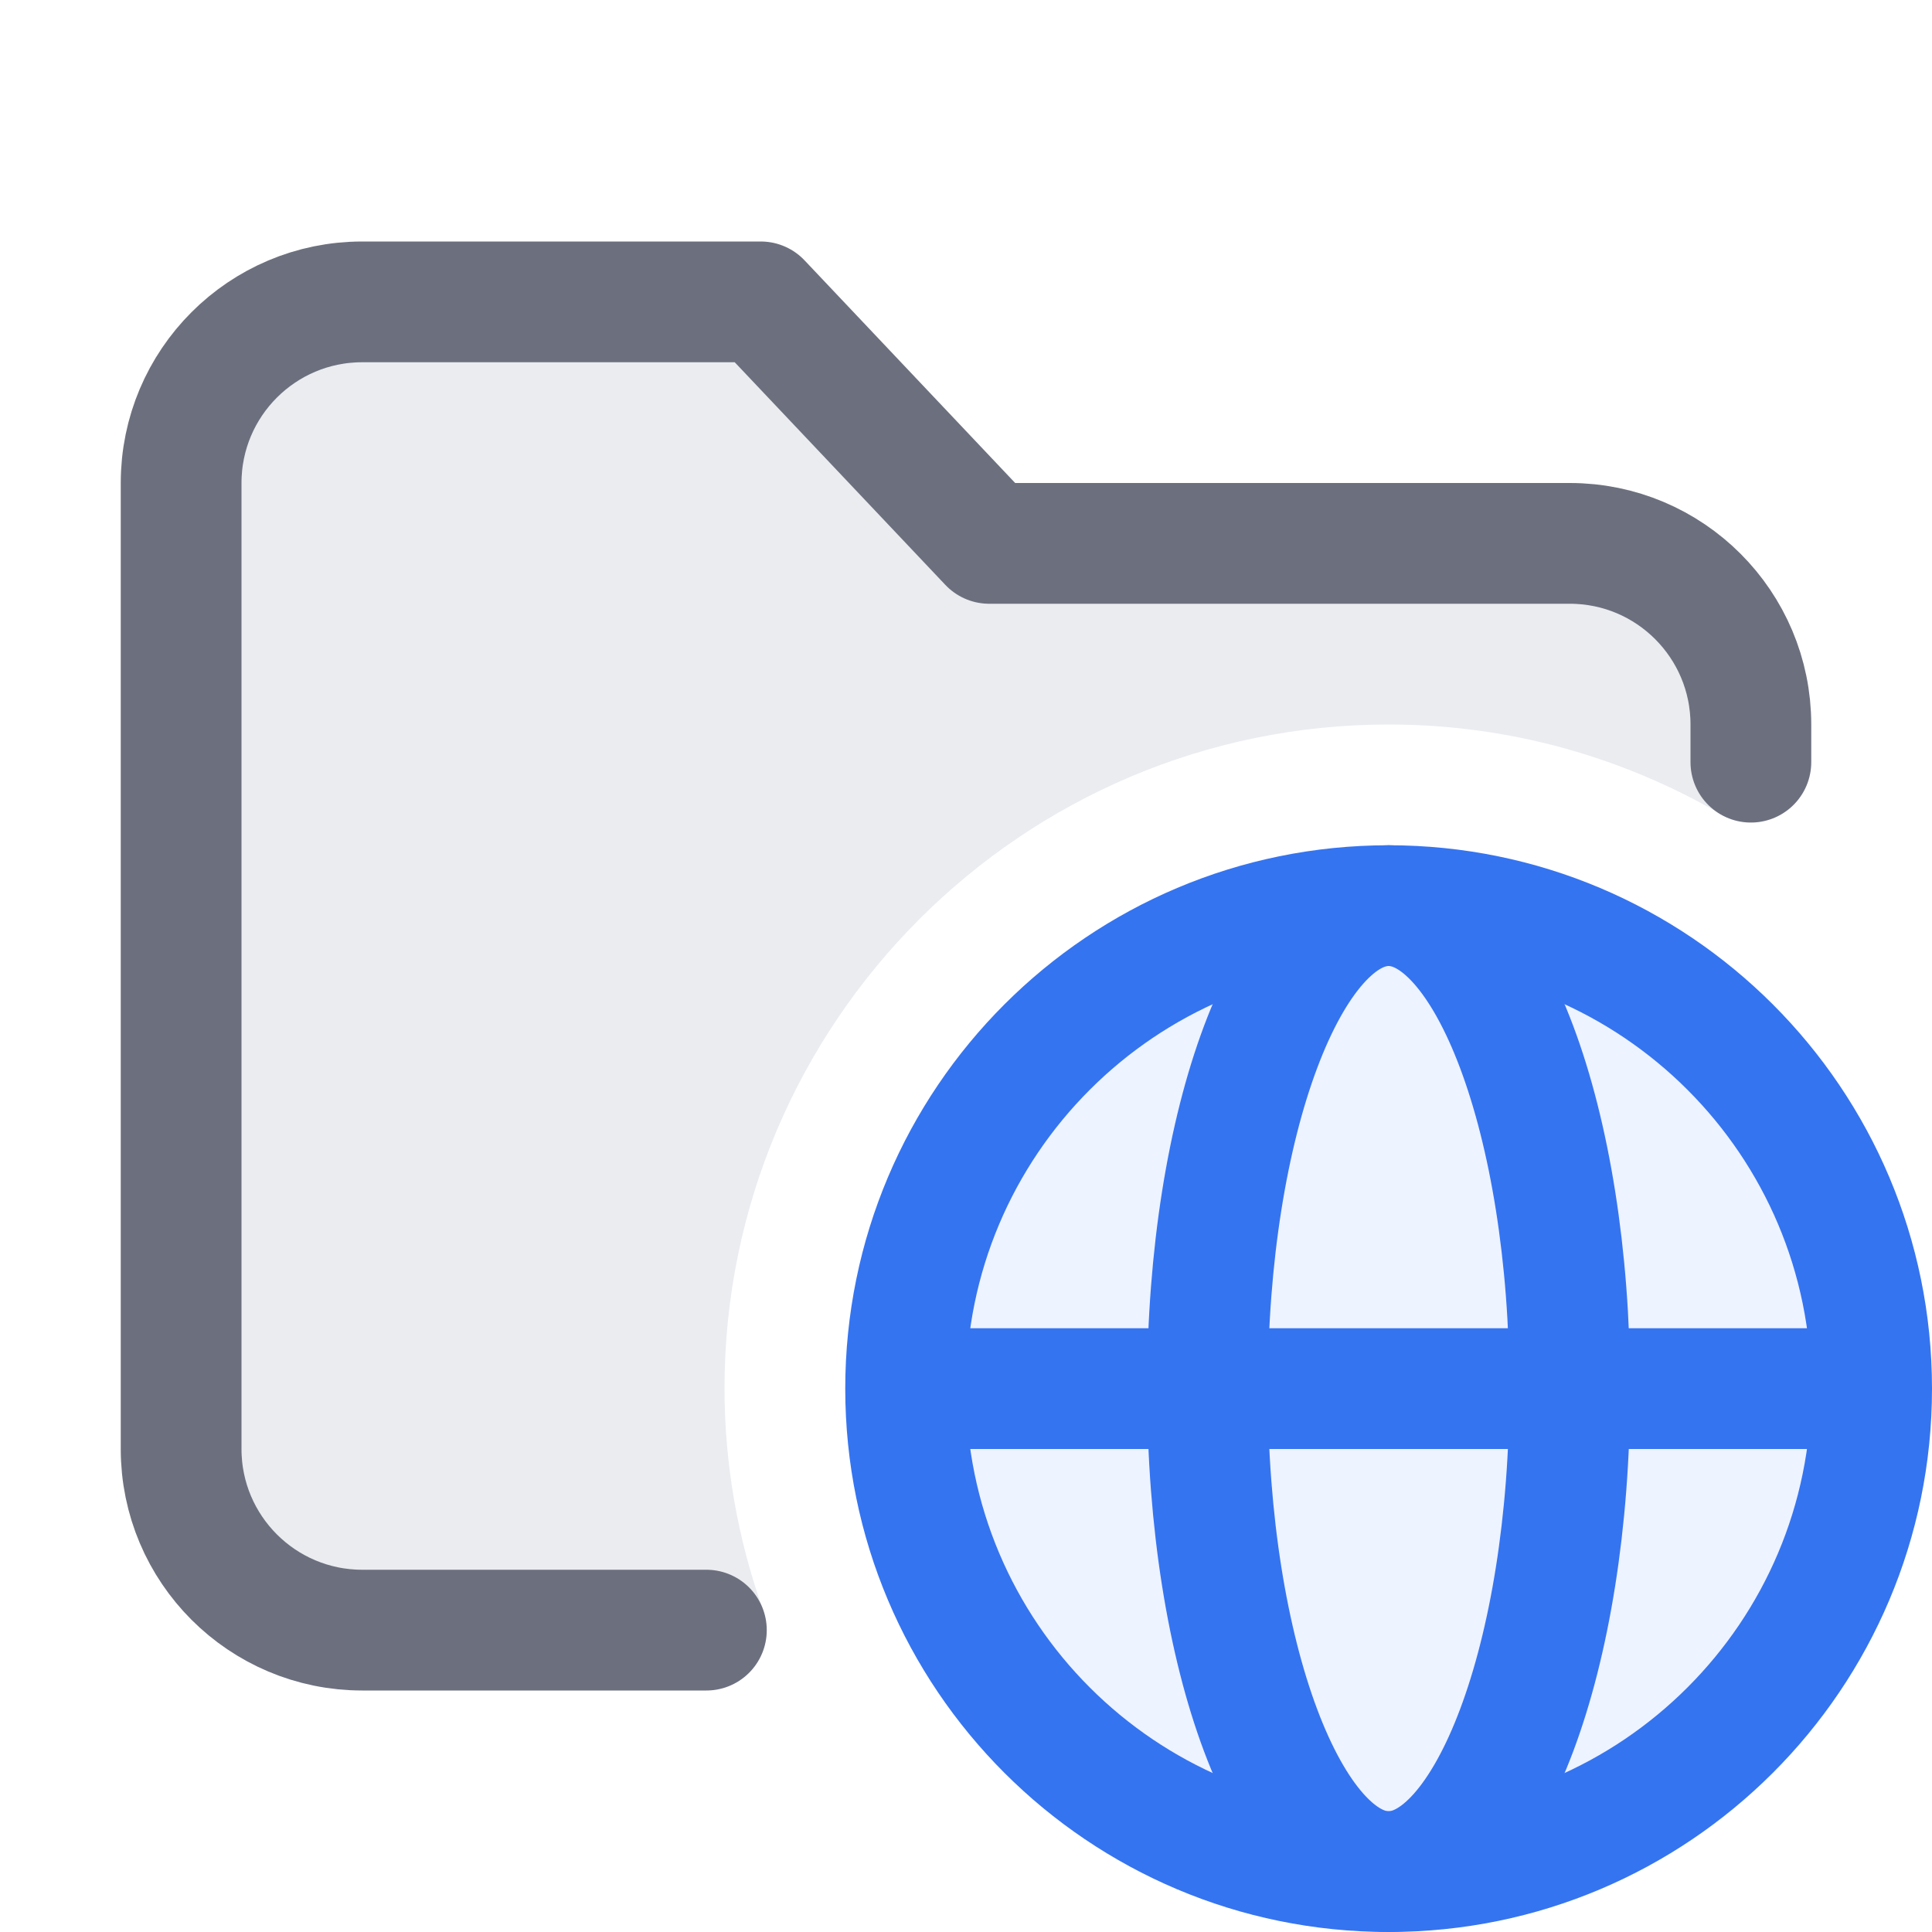
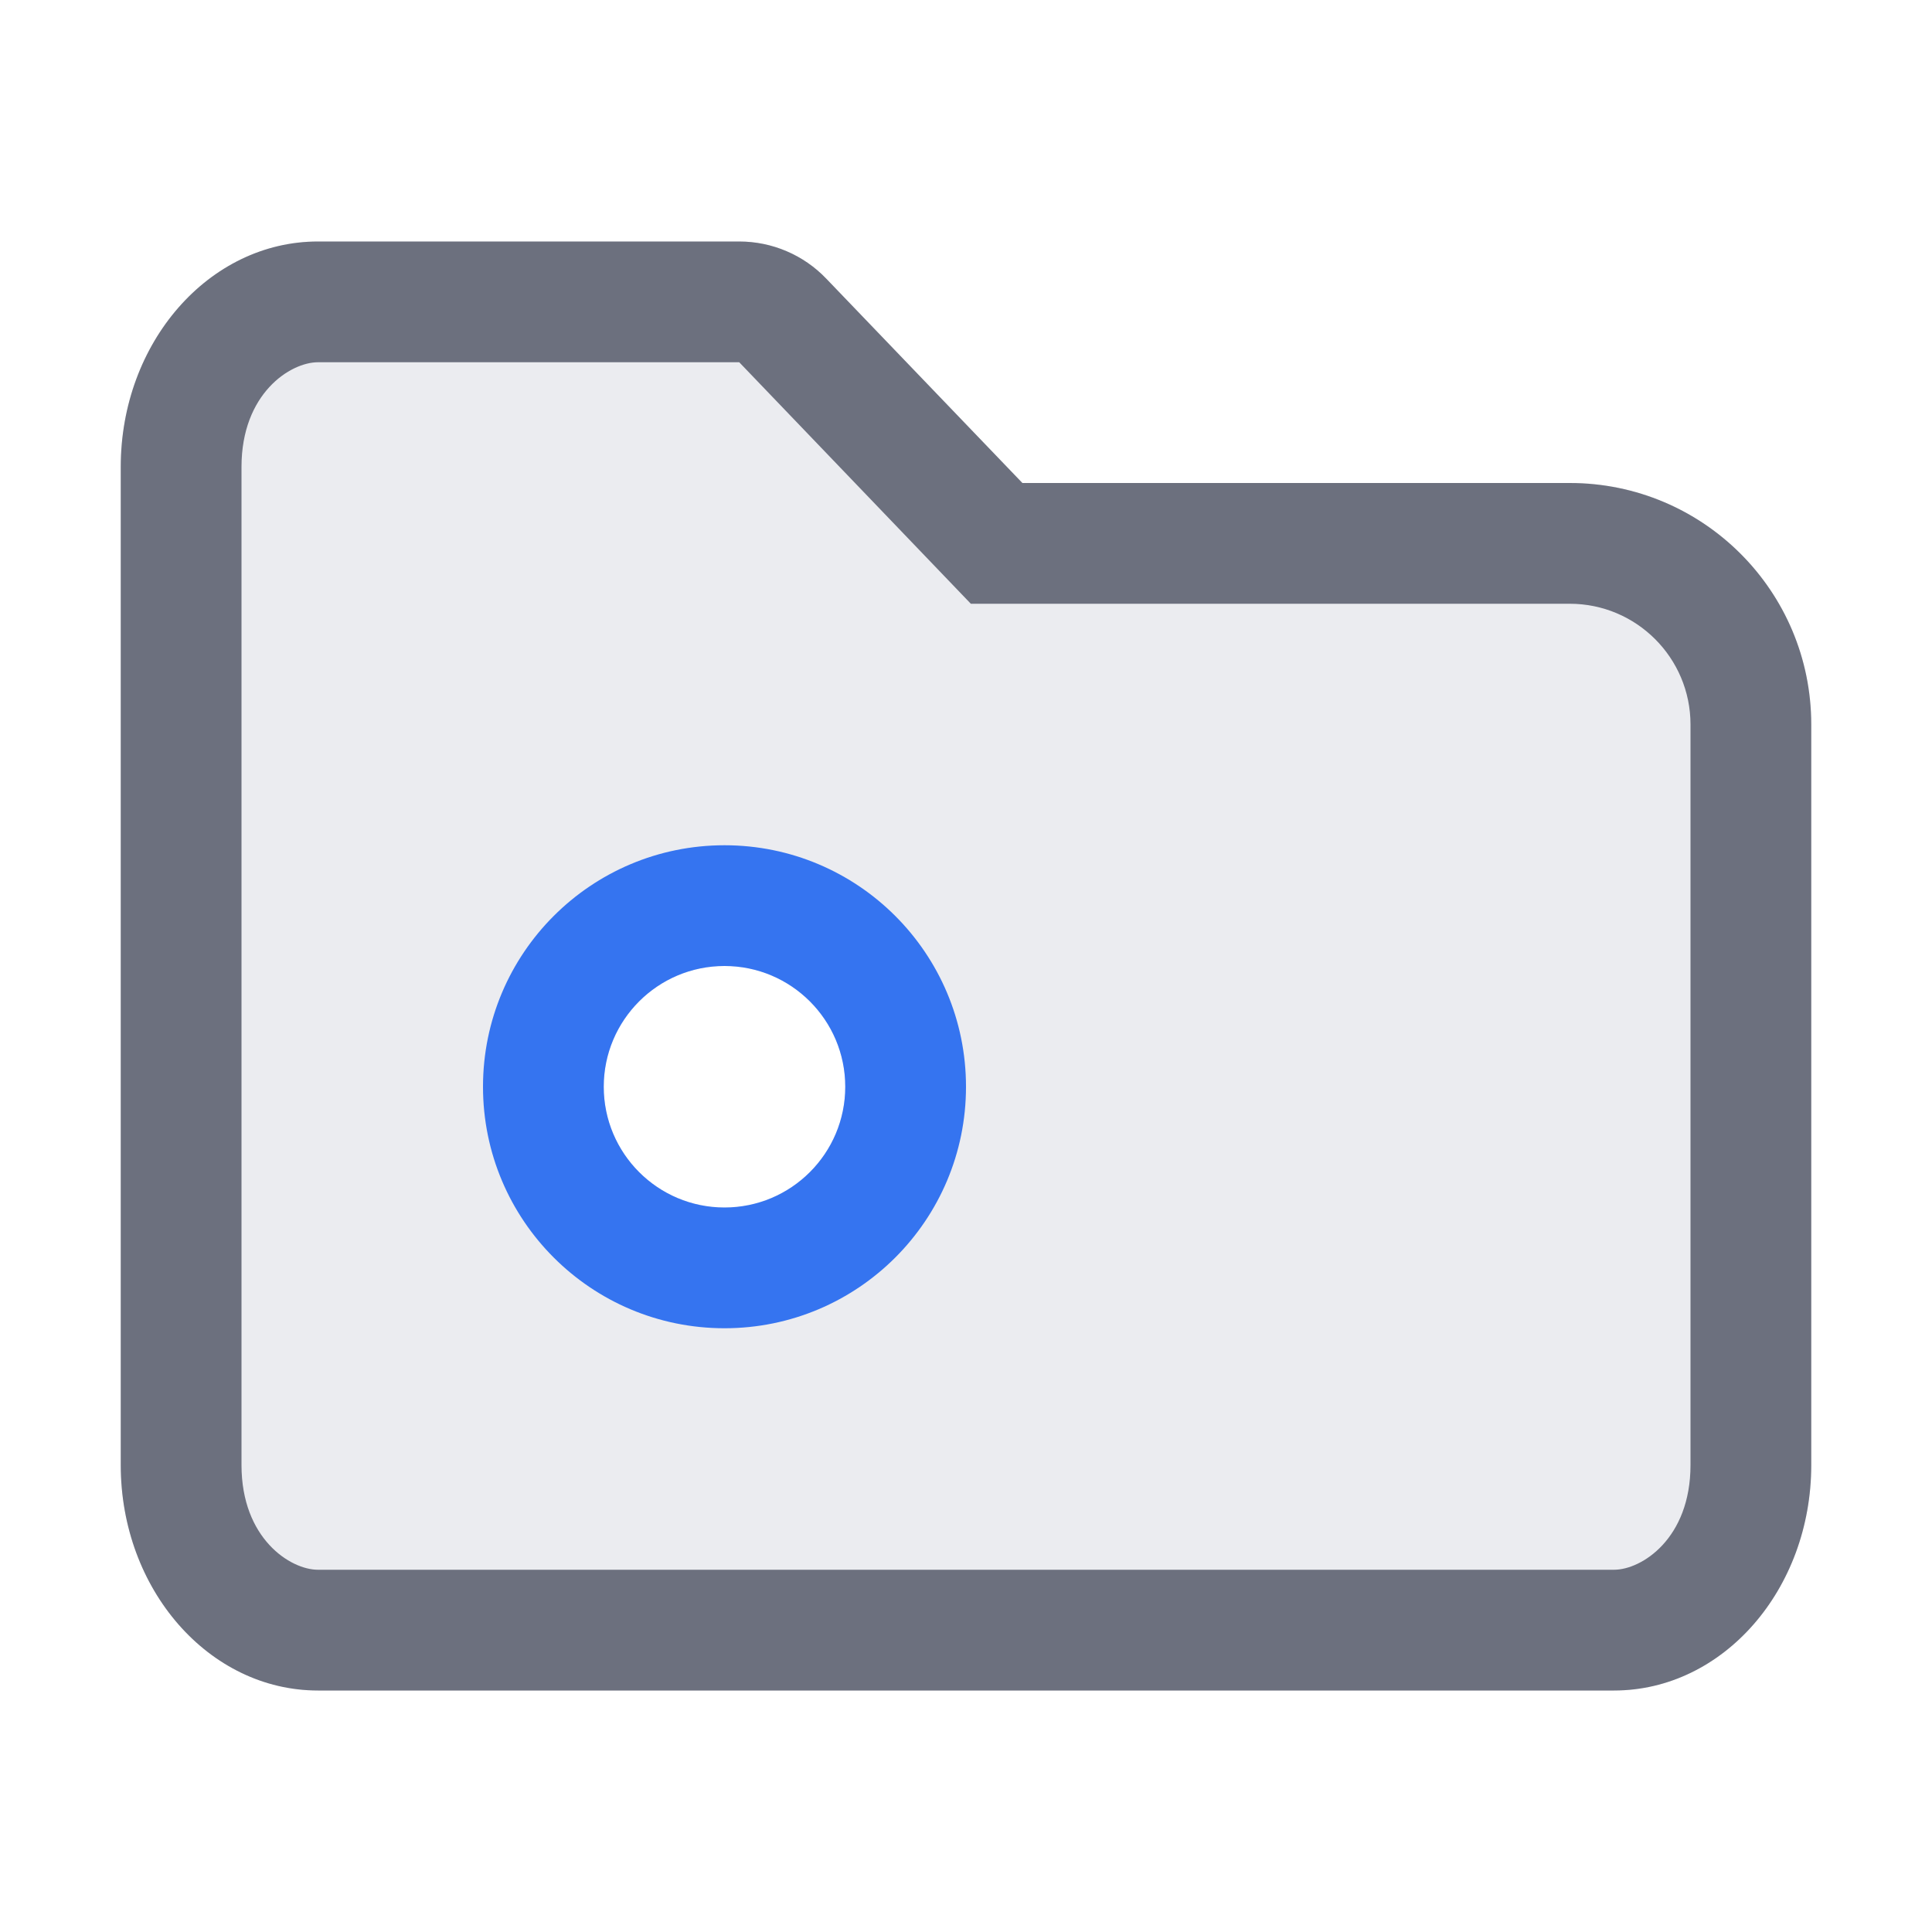
- <svg xmlns="http://www.w3.org/2000/svg" width="16" height="16" viewBox="0 0 16 16">
-   <path fill="#EBECF0" d="M6 11.5C6 8.468 8.468 6 11.5 6c1 0 1.938.271 2.747.74h.253V6A1.5 1.5 0 0 0 13 4.5H8.192L6.3 2.5H3A1.5 1.5 0 0 0 1.5 4v8A1.5 1.5 0 0 0 3 13.5h3.316v-.177A5.456 5.456 0 0 1 6 11.5Z" />
-   <path fill="#EDF3FF" stroke="#3574F0" stroke-linecap="round" stroke-linejoin="round" d="M11.5 15.5a4 4 0 1 0 0-8 4 4 0 0 0 0 8Z" />
-   <path fill="none" stroke="#3574F0" stroke-miterlimit="10" d="M7.5 11.5h8m-4 4c.828 0 1.5-1.79 1.5-4s-.672-4-1.5-4-1.5 1.79-1.5 4 .672 4 1.5 4Z" />
-   <path fill="none" stroke="#6C707E" stroke-linecap="round" stroke-linejoin="round" d="M14.5 6.312V6A1.5 1.5 0 0 0 13 4.5H8.192L6.3 2.5H3A1.5 1.5 0 0 0 1.5 4v8A1.5 1.5 0 0 0 3 13.5h2.85" />
+ <svg xmlns="http://www.w3.org/2000/svg" width="16" height="16" viewBox="0 0 16 16" fill="none">
+   <path fill-rule="evenodd" clip-rule="evenodd" d="M1 3.867C1 2.836 1.731 2 2.633 2H6.122C6.394 2 6.655 2.111 6.843 2.308L8.467 4H13C14.105 4 15 4.895 15 6V12.133C15 13.164 14.269 14 13.367 14H2.633C1.731 14 1 13.164 1 12.133V3.867ZM6 10C6.552 10 7 9.552 7 9C7 8.448 6.552 8 6 8C5.448 8 5 8.448 5 9C5 9.552 5.448 10 6 10Z" fill="#EBECF0" />
+   <path fill-rule="evenodd" clip-rule="evenodd" d="M8.04 5L6.122 3H2.633C2.405 3 2 3.258 2 3.867V12.133C2 12.742 2.405 13 2.633 13H13.367C13.595 13 14 12.742 14 12.133V6C14 5.448 13.552 5 13 5H8.04ZM8.467 4L6.843 2.308C6.655 2.111 6.394 2 6.122 2H2.633C1.731 2 1 2.836 1 3.867V12.133C1 13.164 1.731 14 2.633 14H13.367C14.269 14 15 13.164 15 12.133V6C15 4.895 14.105 4 13 4H8.467Z" fill="#6C707E" />
+   <path fill-rule="evenodd" clip-rule="evenodd" d="M4 9C4 7.895 4.895 7 6 7C7.105 7 8 7.895 8 9C8 10.105 7.105 11 6 11C4.895 11 4 10.105 4 9ZM7 9C7 9.552 6.552 10 6 10C5.448 10 5 9.552 5 9C5 8.448 5.448 8 6 8C6.552 8 7 8.448 7 9Z" fill="#3574F0" />
</svg>
